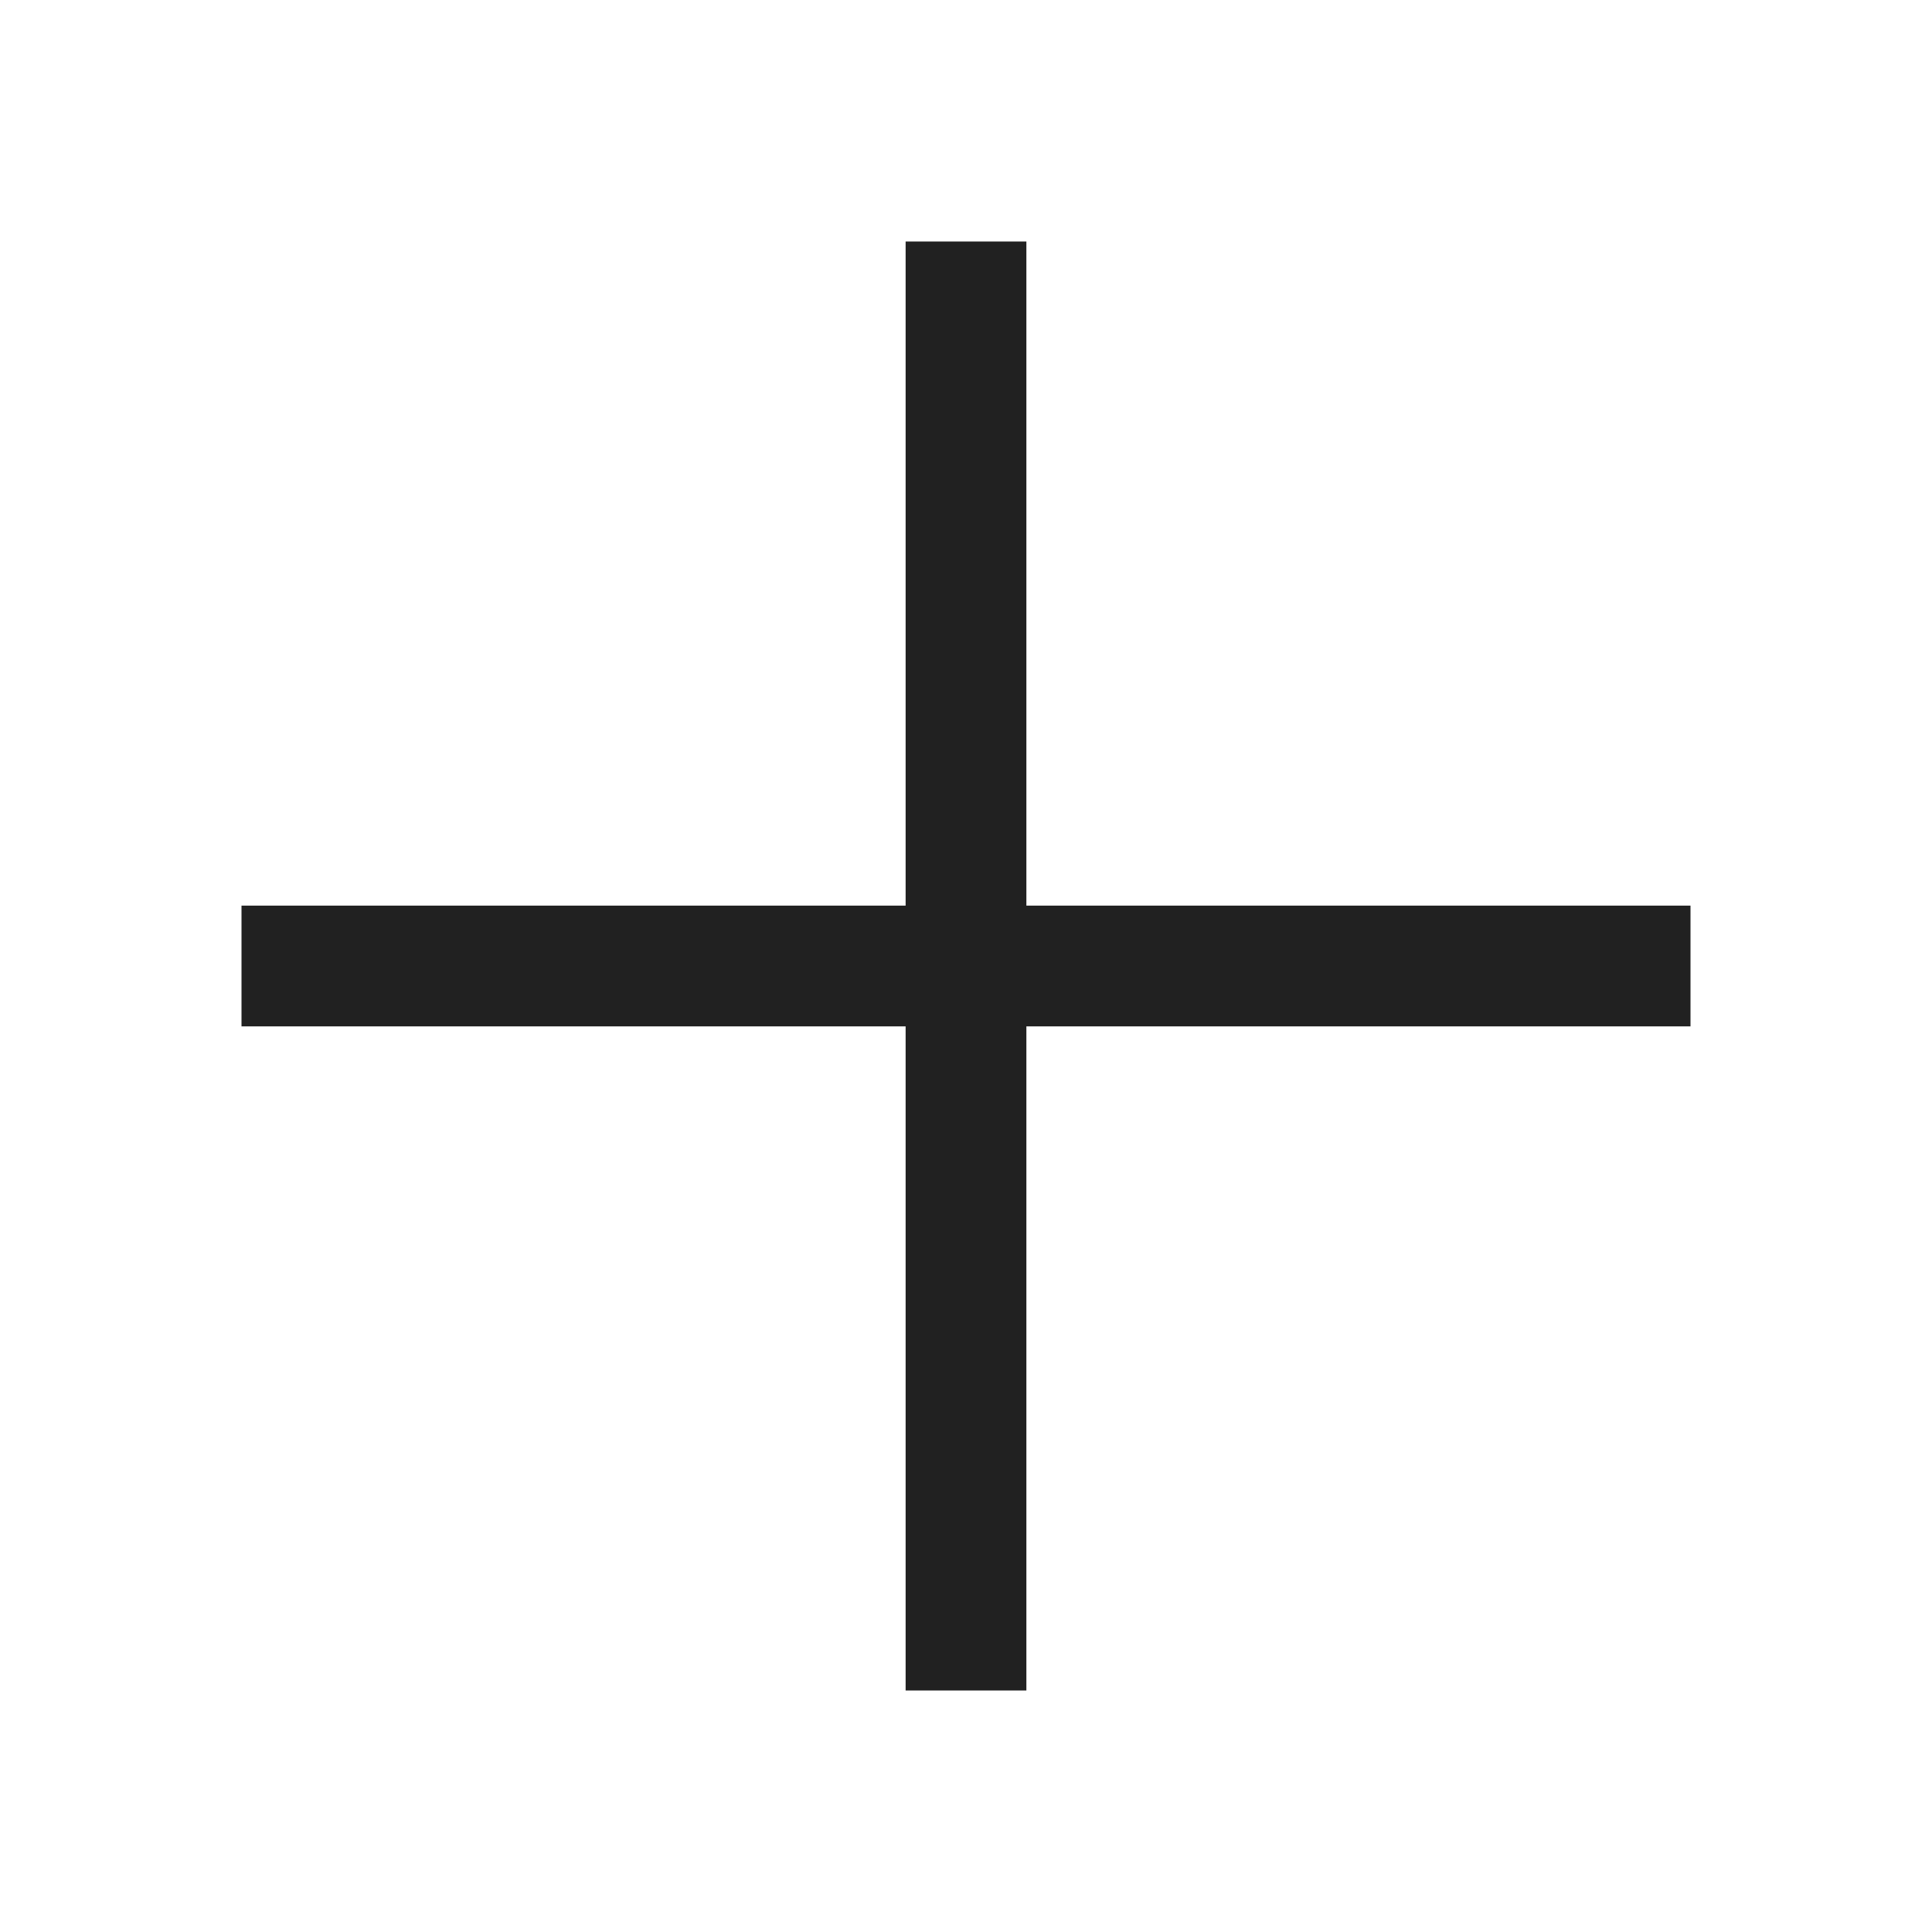
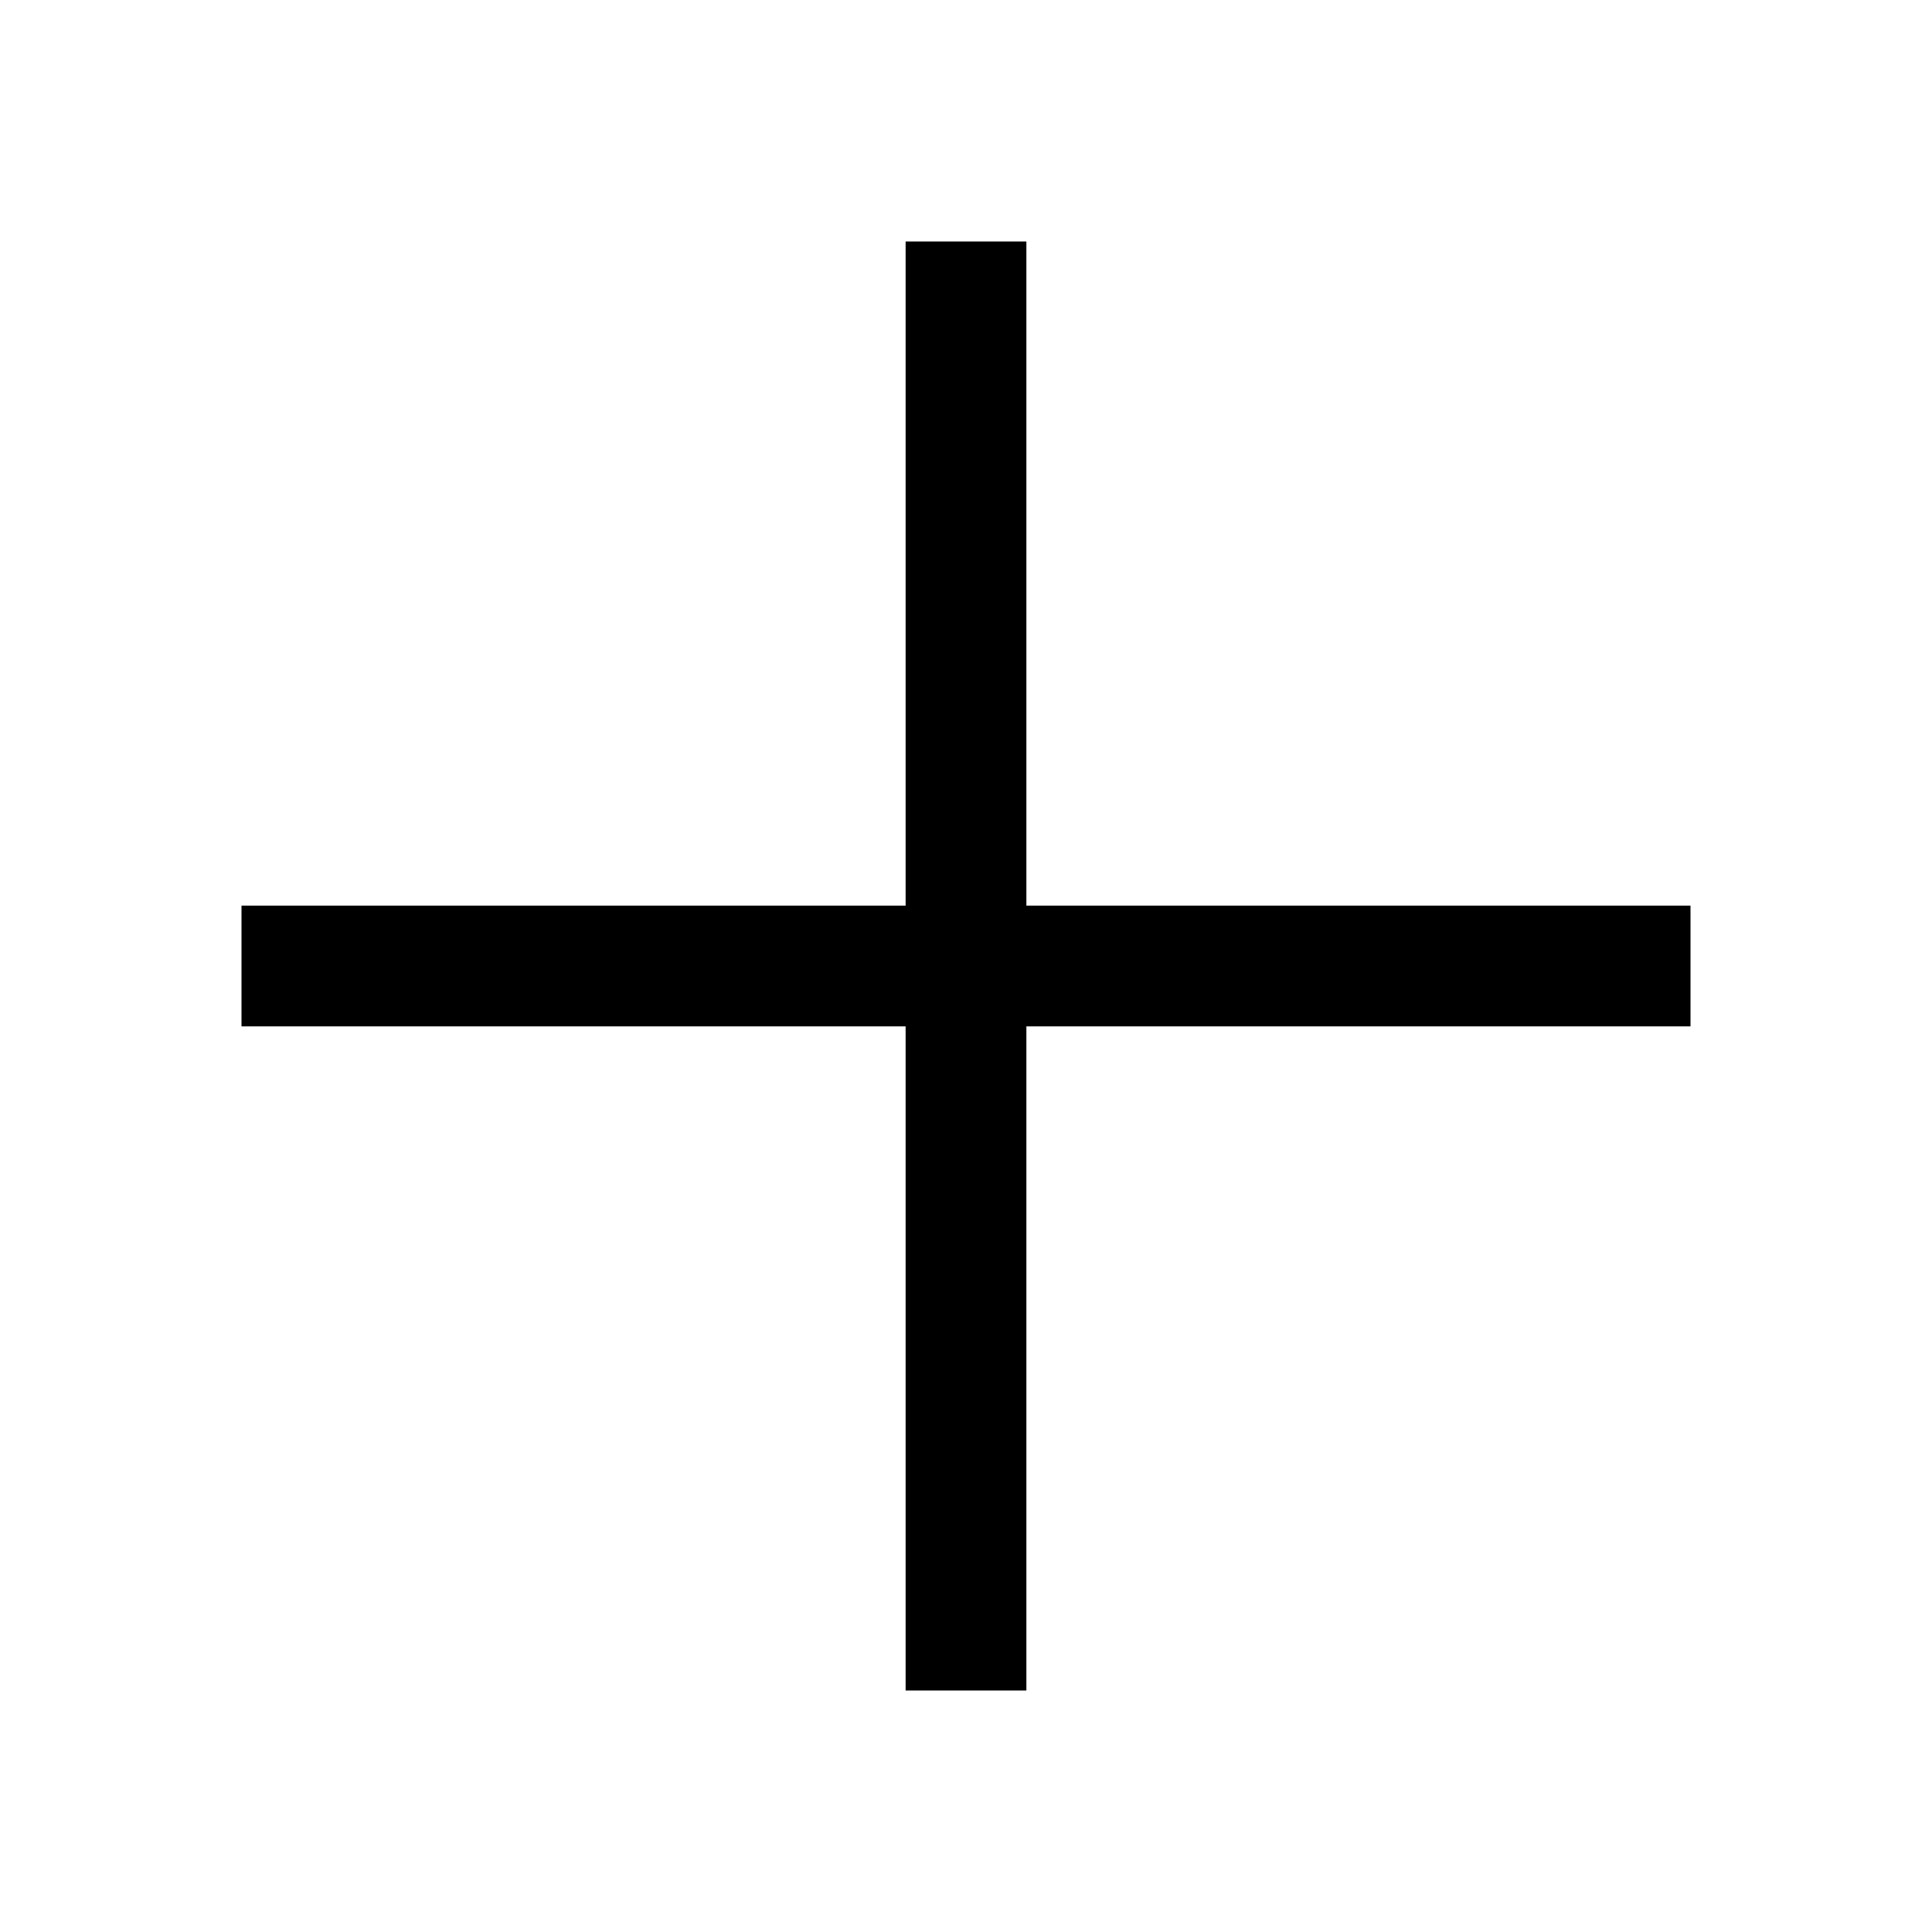
- <svg xmlns="http://www.w3.org/2000/svg" width="24" height="24" viewBox="0 0 24 24" fill="none">
-   <path fill-rule="evenodd" clip-rule="evenodd" d="M11.25 12.75V21H12.75V12.75H21V11.25H12.75V3H11.25V11.25H3V12.75H11.25Z" fill="#212121" />
+ <svg xmlns="http://www.w3.org/2000/svg" width="24" height="24" viewBox="0 0 24 24" fill="current">
+   <path fill-rule="evenodd" clip-rule="evenodd" d="M11.25 12.75V21H12.75V12.75H21V11.25H12.75V3H11.25V11.25H3V12.75H11.25Z" fill="current" />
</svg>
